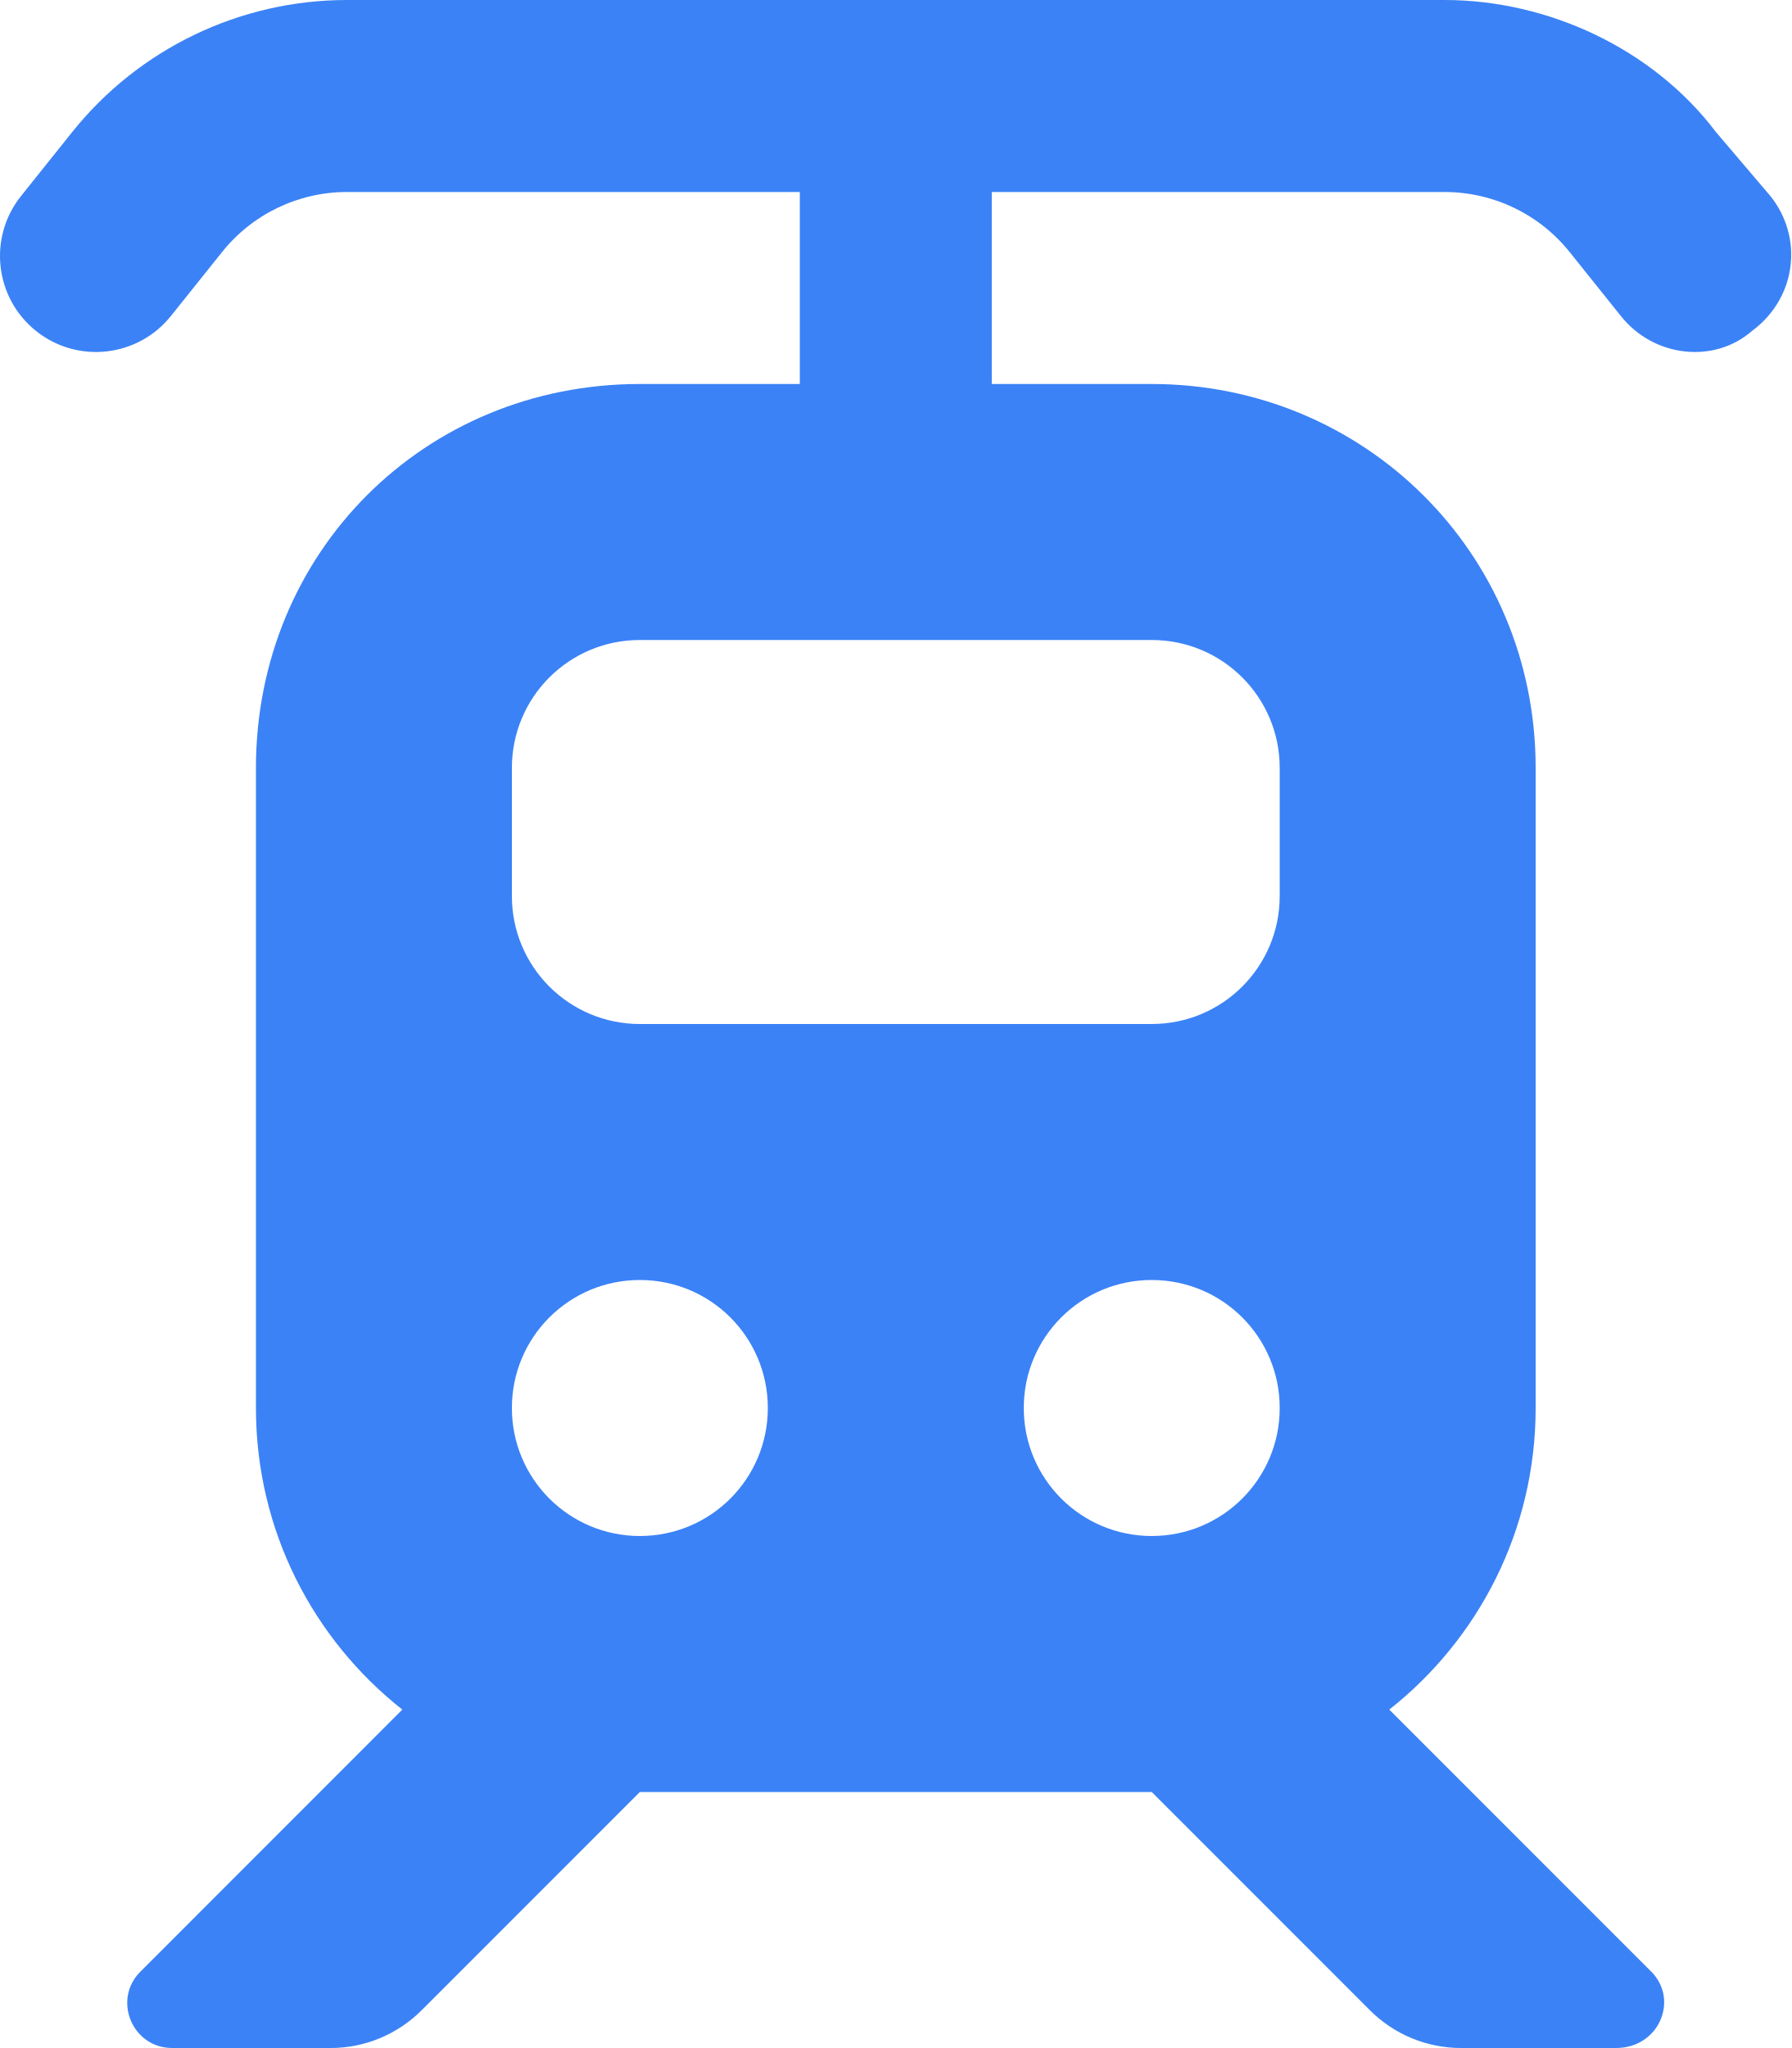
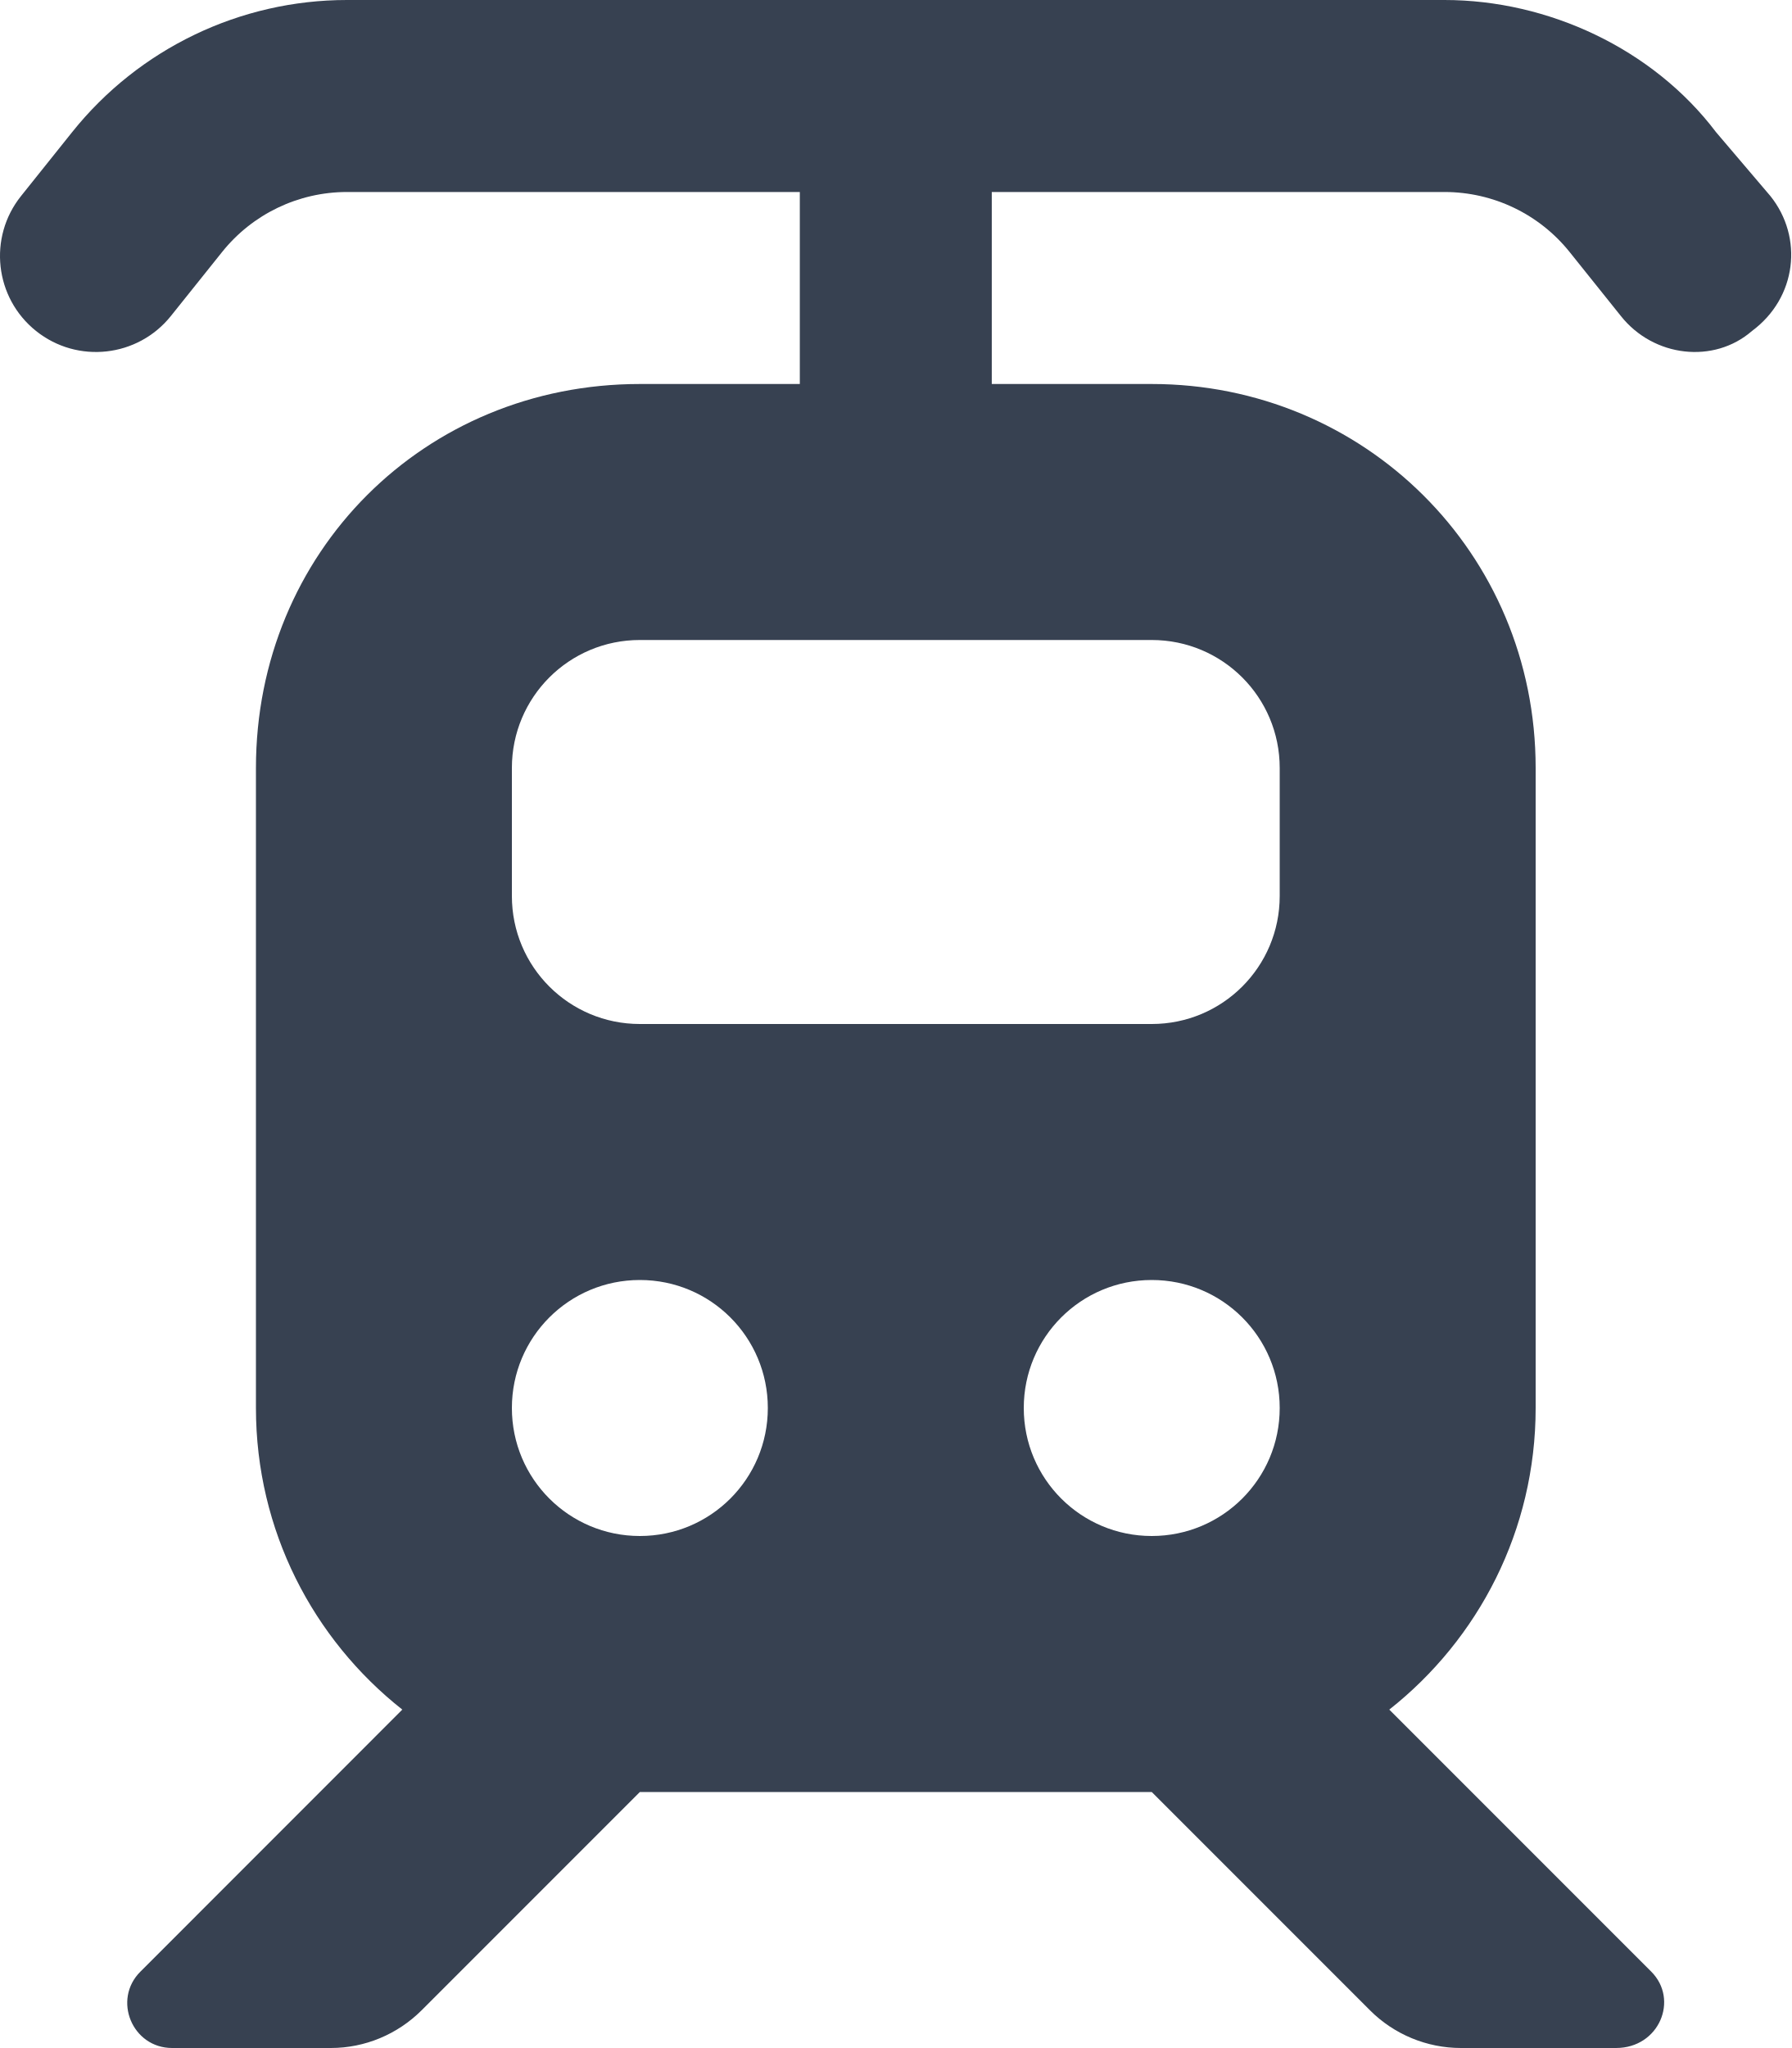
<svg xmlns="http://www.w3.org/2000/svg" viewBox="0 0 448 512">
-   <path fill="#3B82F6" d="M86.76 48C74.61 48 63.12 53.52 55.53 63.01L42.74 78.99C34.46 89.34 19.36 91.02 9.007 82.74C-1.343 74.46-3.021 59.36 5.259 49.01L18.04 33.03C34.74 12.15 60.03 0 86.76 0H361.2C387.1 0 413.3 12.15 429.1 33.03L442.7 49.01C451 59.36 449.3 74.46 438.1 82.74C428.6 91.02 413.5 89.34 405.3 78.99L392.5 63.01C384.9 53.52 373.4 48 361.2 48H248V96H288C341 96 384 138.1 384 192V352C384 382.6 369.7 409.8 347.4 427.4L412.9 492.9C419.9 499.9 414.9 512 404.1 512H365.3C356.8 512 348.6 508.6 342.6 502.6L288 448H160L105.4 502.6C99.37 508.6 91.23 512 82.74 512H43.04C33.06 512 28.06 499.9 35.12 492.9L100.6 427.4C78.3 409.8 64 382.6 64 352V192C64 138.1 106.1 96 160 96H200V48H86.76zM160 160C142.3 160 128 174.3 128 192V224C128 241.7 142.3 256 160 256H288C305.7 256 320 241.7 320 224V192C320 174.3 305.7 160 288 160H160zM160 320C142.3 320 128 334.3 128 352C128 369.7 142.3 384 160 384C177.7 384 192 369.7 192 352C192 334.3 177.7 320 160 320zM288 384C305.7 384 320 369.7 320 352C320 334.3 305.7 320 288 320C270.3 320 256 334.3 256 352C256 369.7 270.3 384 288 384z" />
+   <path fill="#374151" d="M86.76 48C74.61 48 63.12 53.52 55.53 63.01L42.74 78.99C34.46 89.34 19.36 91.02 9.007 82.74C-1.343 74.46-3.021 59.36 5.259 49.01L18.04 33.03C34.74 12.15 60.03 0 86.76 0H361.2C387.1 0 413.3 12.15 429.1 33.03L442.7 49.01C451 59.36 449.3 74.46 438.1 82.74C428.6 91.02 413.5 89.34 405.3 78.99L392.5 63.01C384.9 53.52 373.4 48 361.2 48H248V96H288C341 96 384 138.1 384 192V352C384 382.6 369.7 409.8 347.4 427.4L412.9 492.9C419.9 499.9 414.9 512 404.1 512H365.3C356.8 512 348.6 508.6 342.6 502.6L288 448H160L105.4 502.6C99.37 508.6 91.23 512 82.74 512H43.04C33.06 512 28.06 499.9 35.12 492.9L100.6 427.4C78.3 409.8 64 382.6 64 352V192C64 138.1 106.1 96 160 96H200V48H86.76zM160 160C142.3 160 128 174.3 128 192V224C128 241.7 142.3 256 160 256H288C305.7 256 320 241.7 320 224V192C320 174.3 305.7 160 288 160H160zM160 320C142.3 320 128 334.3 128 352C128 369.7 142.3 384 160 384C177.7 384 192 369.7 192 352C192 334.3 177.7 320 160 320zM288 384C305.7 384 320 369.7 320 352C320 334.3 305.7 320 288 320C270.3 320 256 334.3 256 352C256 369.7 270.3 384 288 384z" />
</svg>
